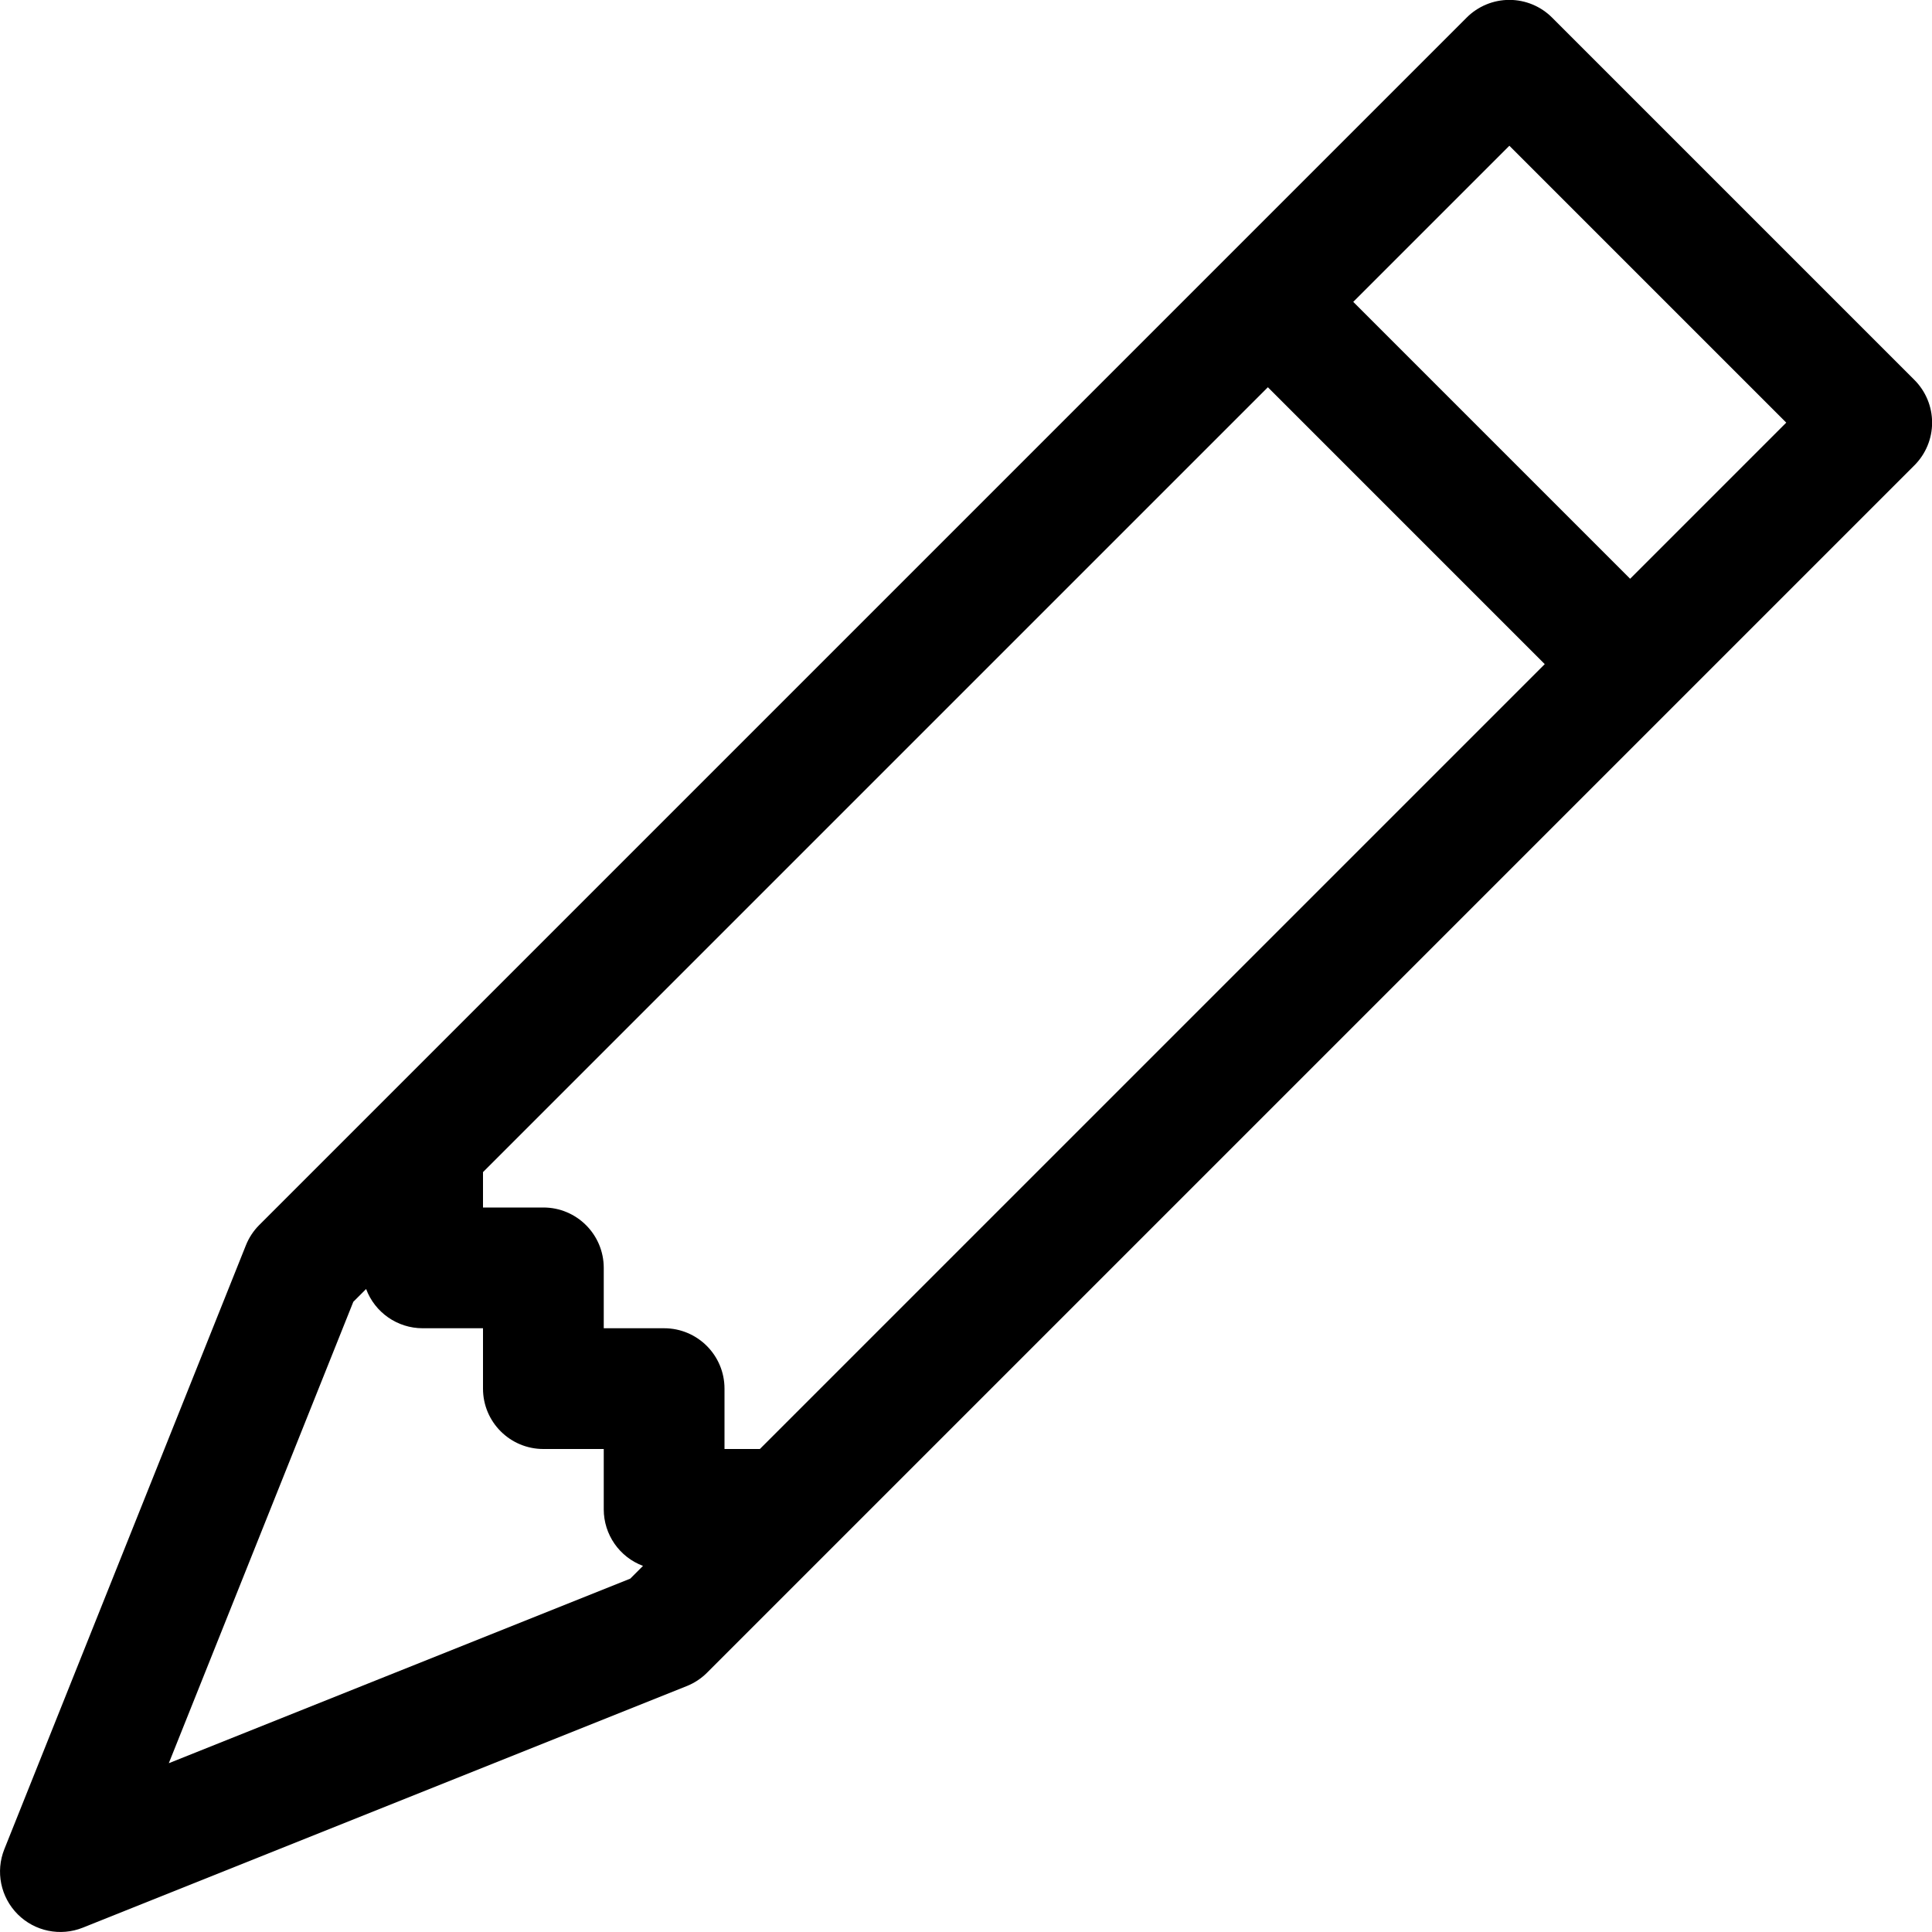
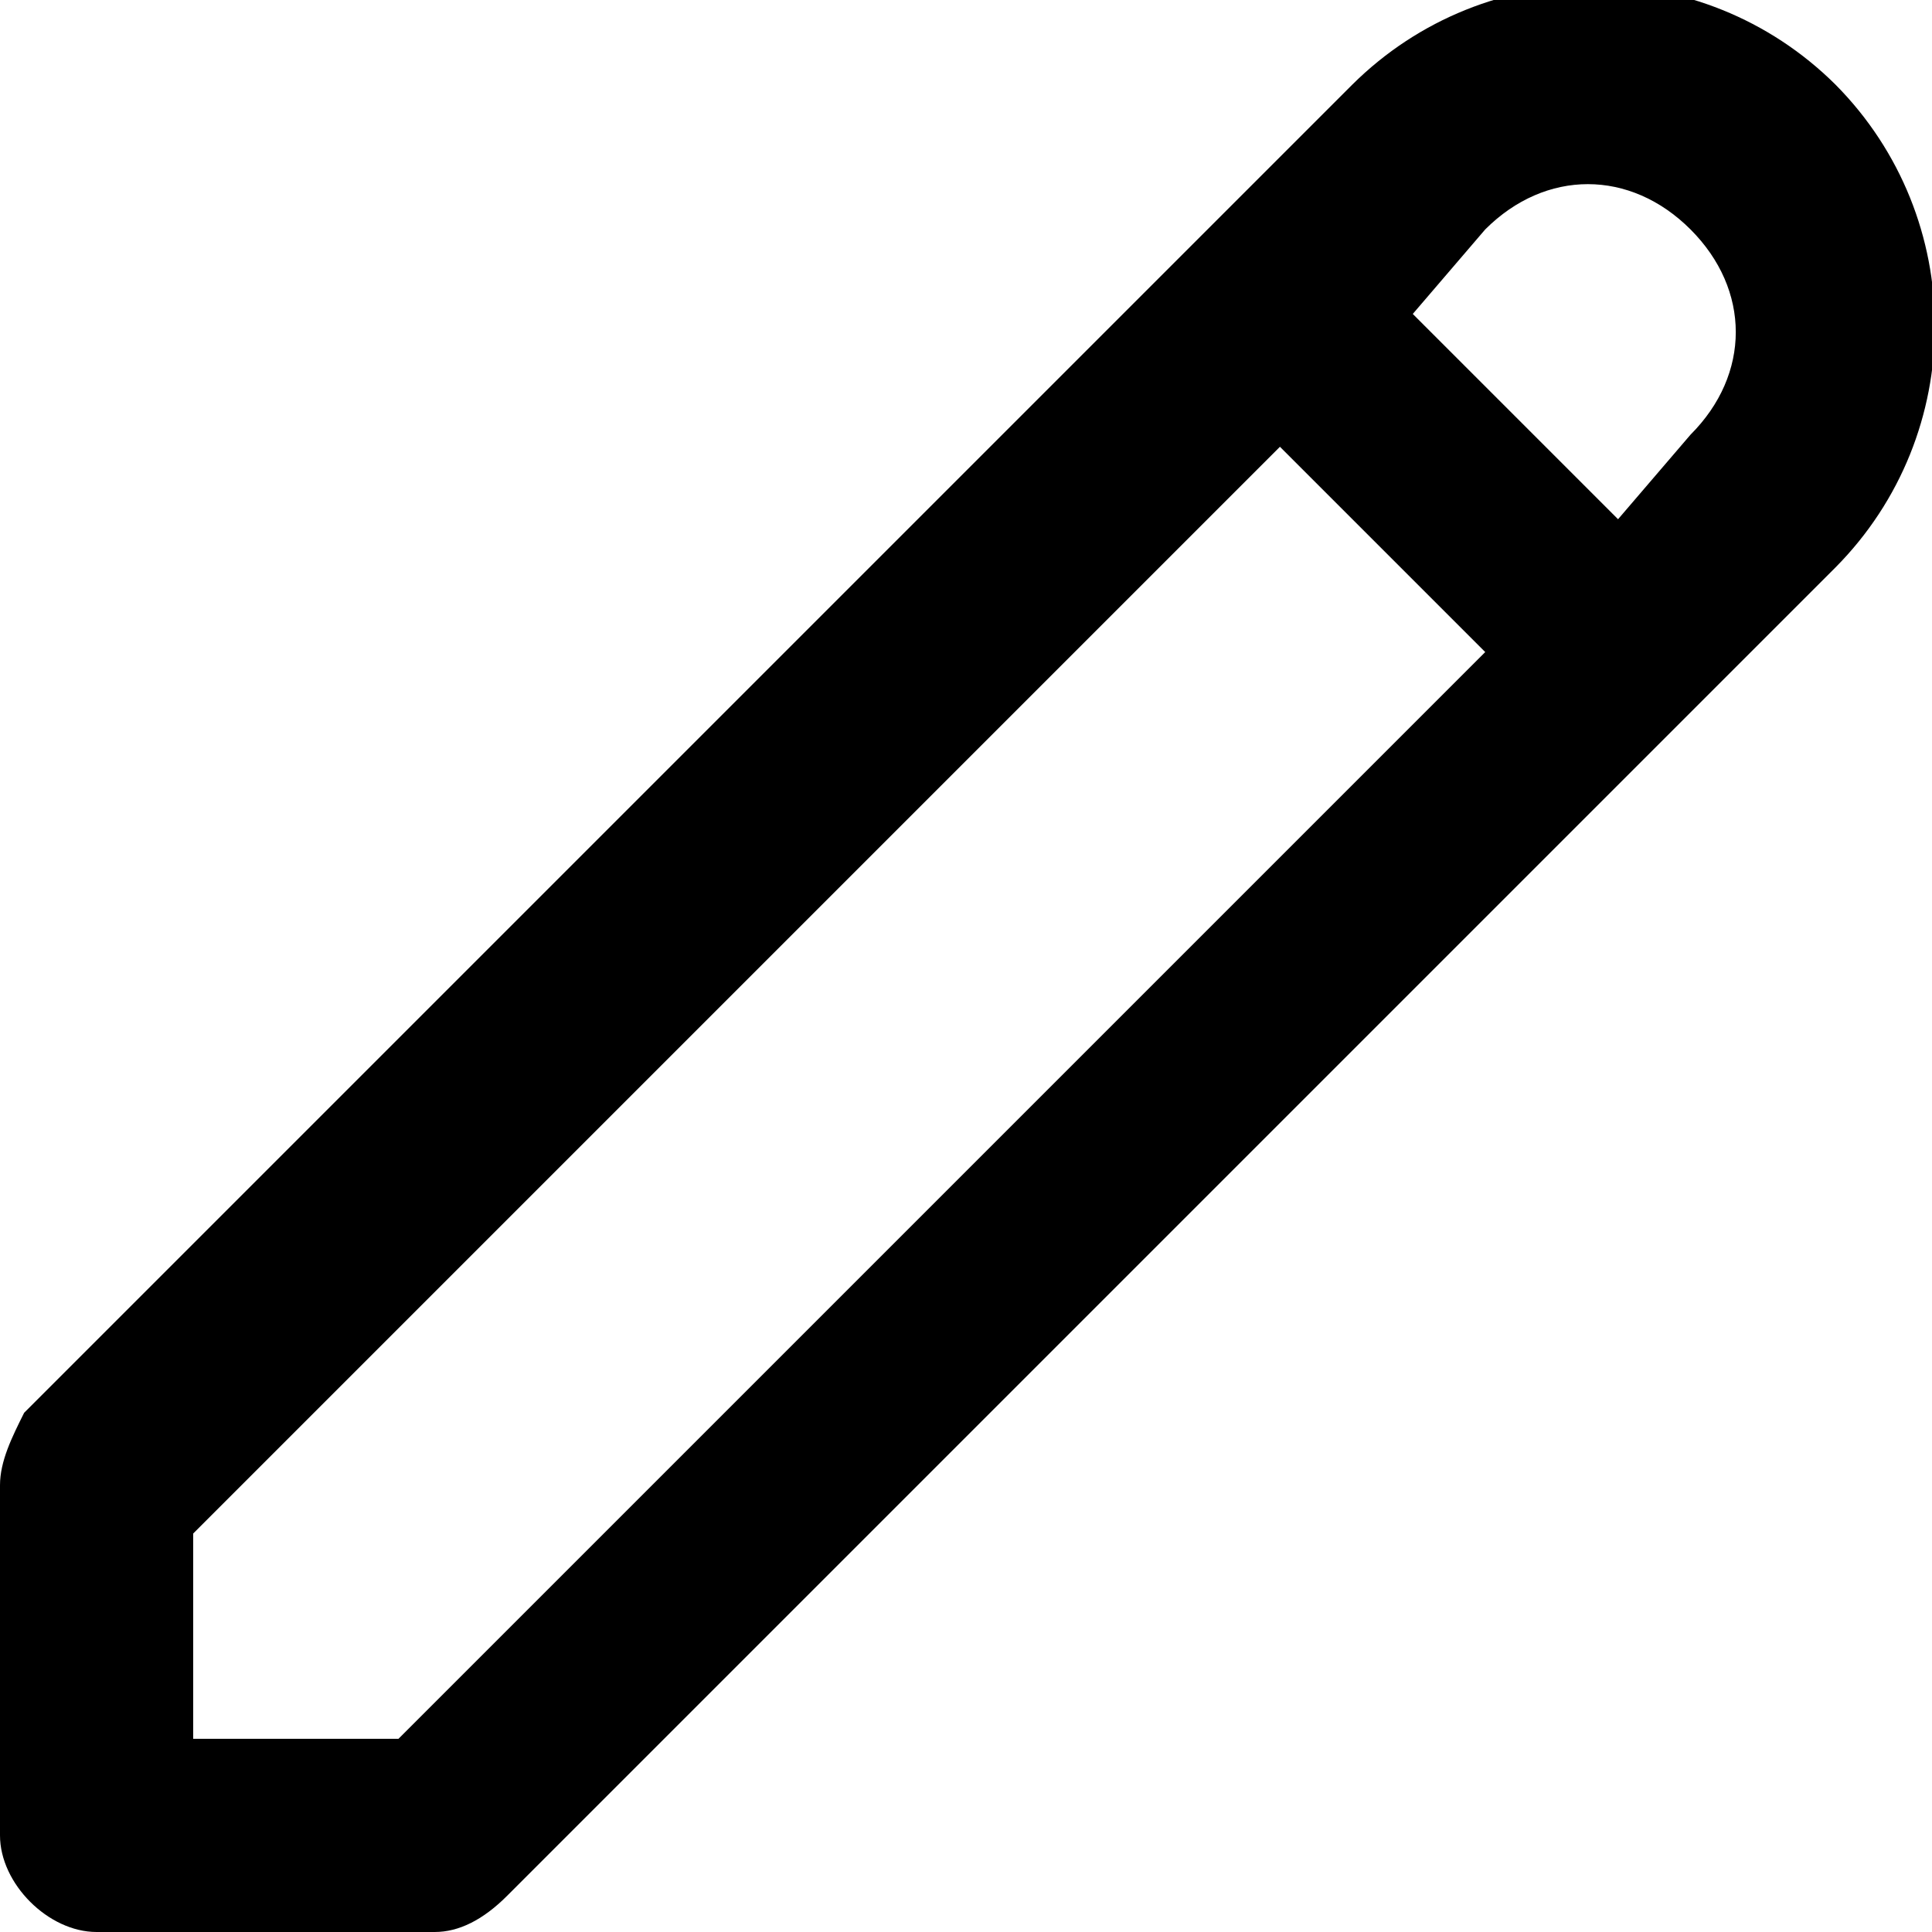
<svg xmlns="http://www.w3.org/2000/svg" fill="currentColor" viewBox="0 0 16 16">
-   <path d="M12.146.146a.5.5 0 0 1 .708 0l3 3a.5.5 0 0 1 0 .708l-10 10a.5.5 0 0 1-.168.11l-5 2a.5.5 0 0 1-.65-.65l2-5a.5.5 0 0 1 .11-.168l10-10zM11.207 2.5 13.5 4.793 14.793 3.5 12.5 1.207 11.207 2.5zm1.586 3L10.5 3.207 4 9.707V10h.5a.5.5 0 0 1 .5.5v.5h.5a.5.5 0 0 1 .5.5v.5h.293l6.5-6.5zm-9.761 5.175-.106.106-1.528 3.821 3.821-1.528.106-.106A.5.5 0 0 1 5 12.5V12h-.5a.5.5 0 0 1-.5-.5V11h-.5a.5.5 0 0 1-.468-.325z" />
+   <path d="M3.6 16H.8c-.4 0-.8-.4-.8-.8v-2.9c0-.2.1-.4.2-.6l11-11a2.84 2.84 0 0 1 4 0 2.84 2.84 0 0 1 0 4l-11 11c-.2.2-.4.3-.6.3zm-2-1.6h1.7l9-9-1.7-1.7-9 9v1.7zM11.7 2.6l1.7 1.7.6-.7c.5-.5.5-1.2 0-1.7s-1.2-.5-1.7 0l-.6.7zm.1-1.2h0 0z" />
</svg>
